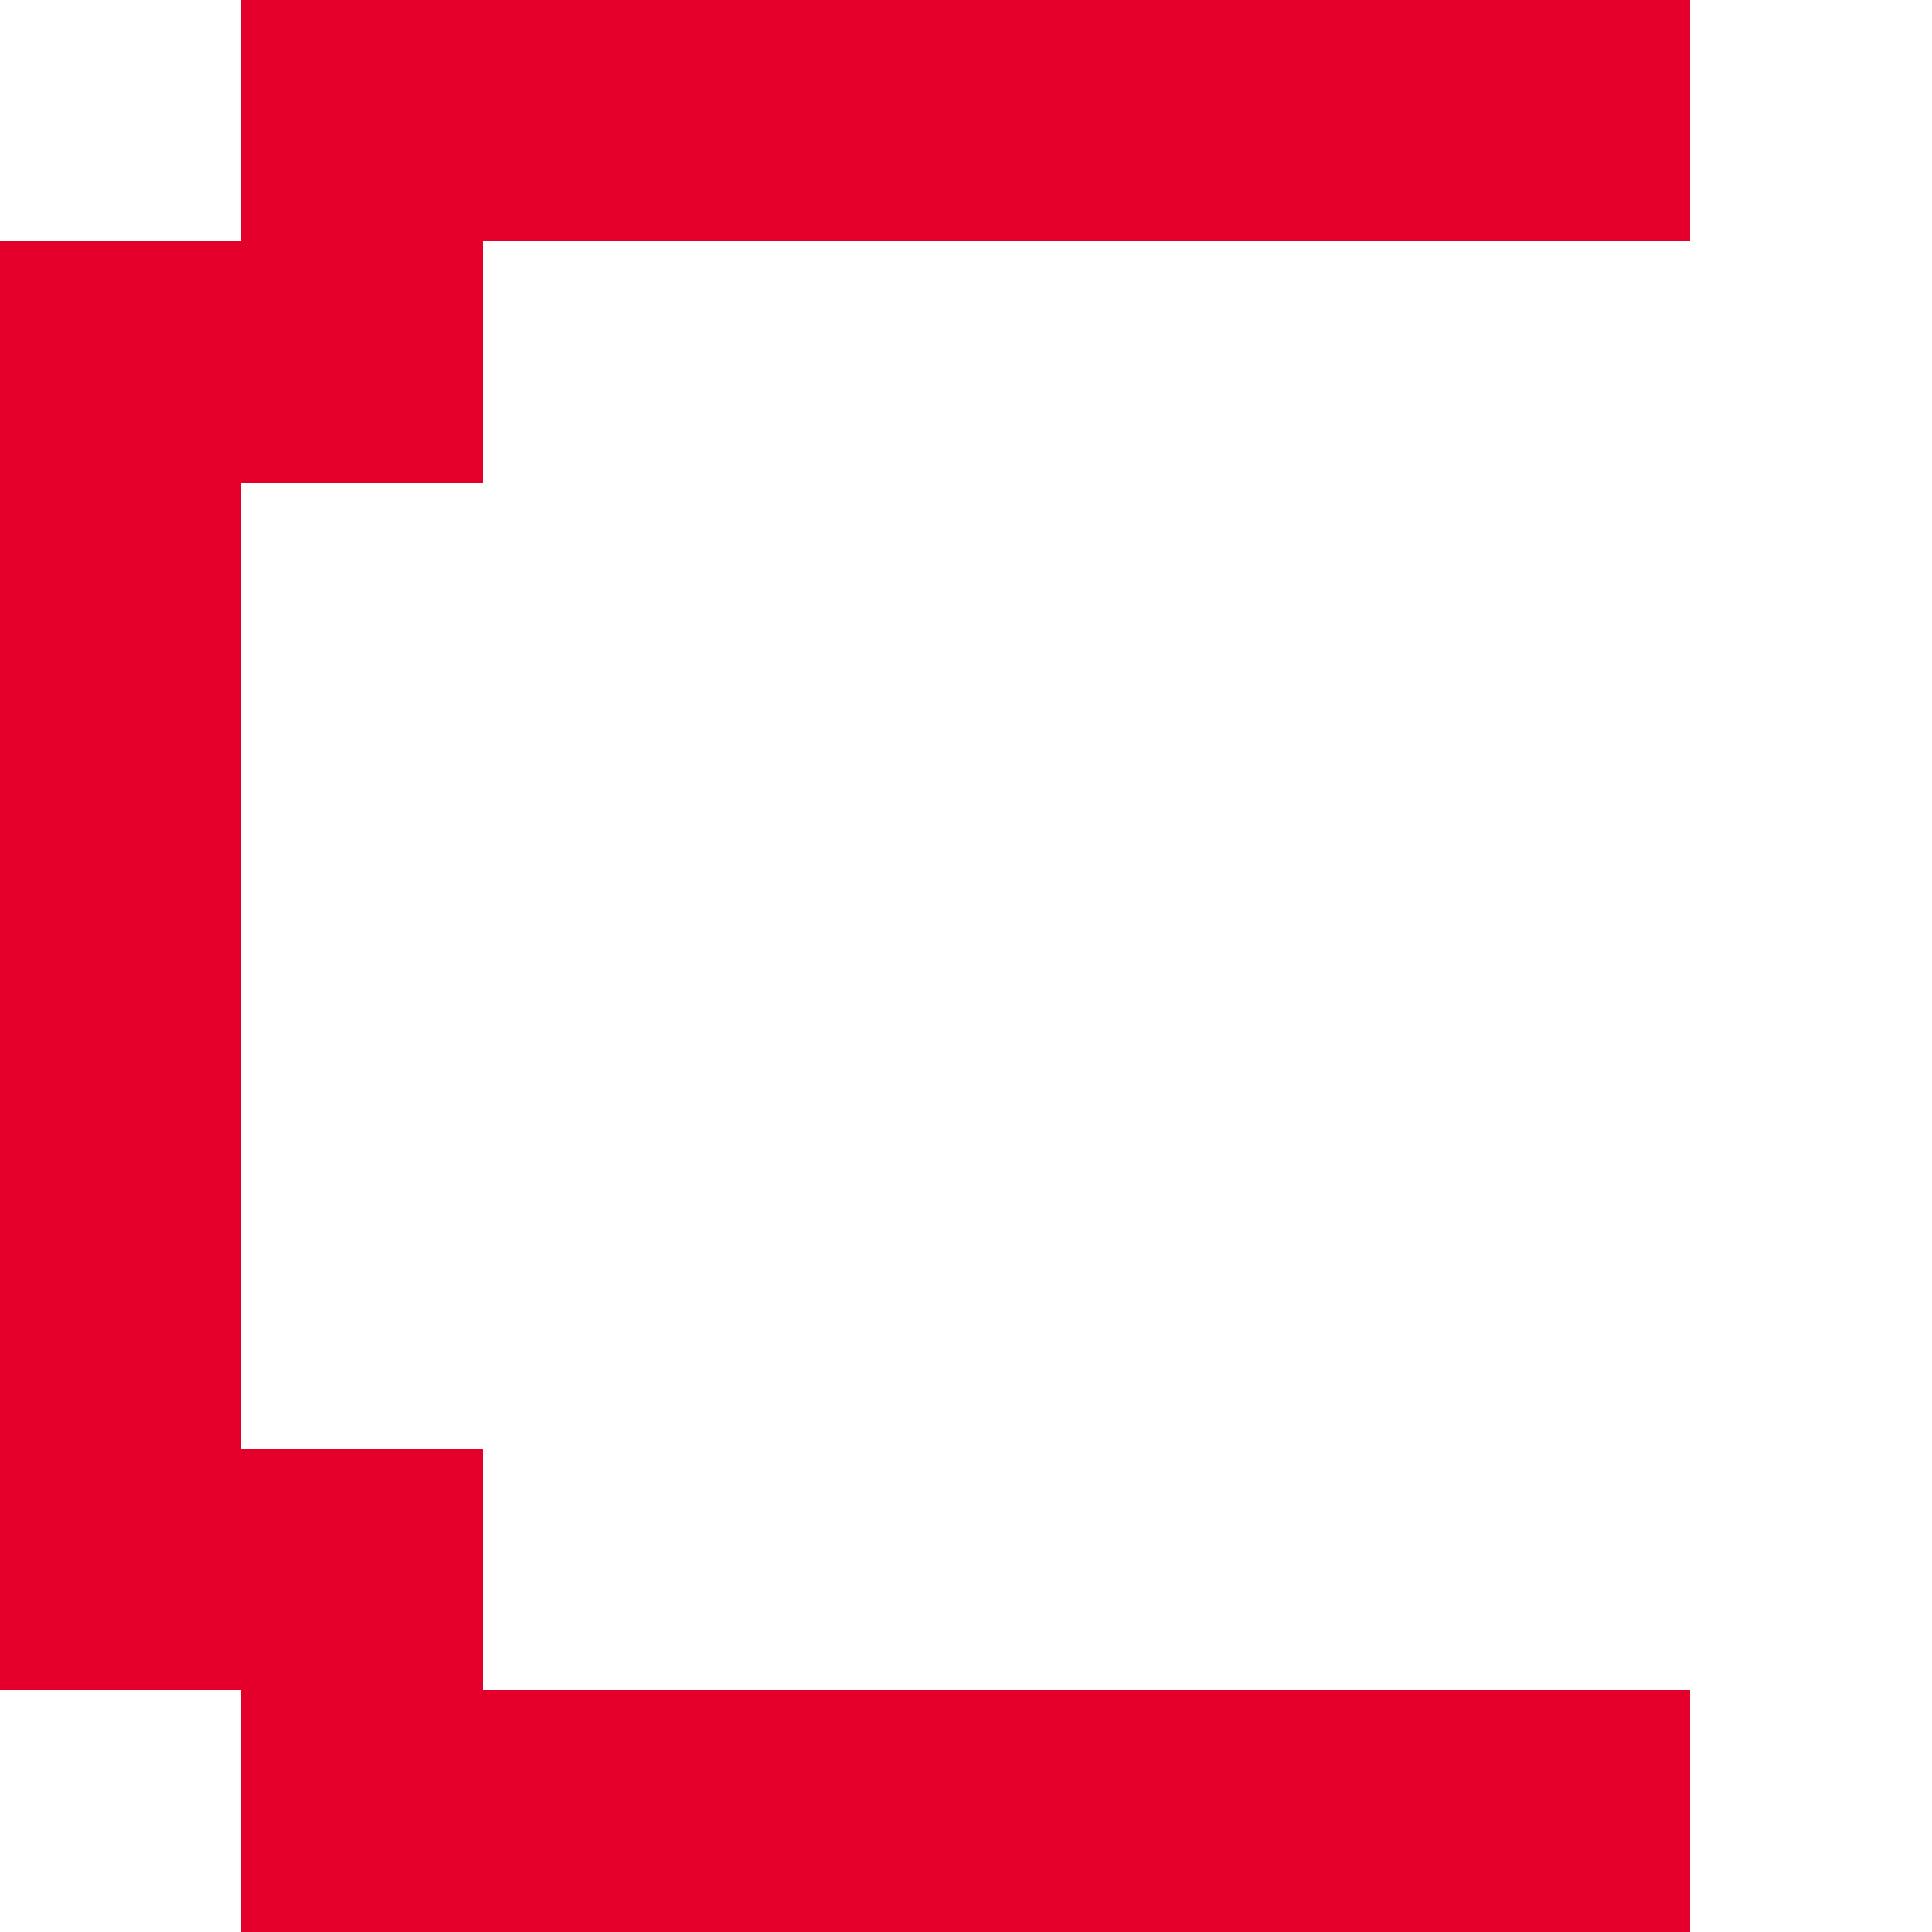
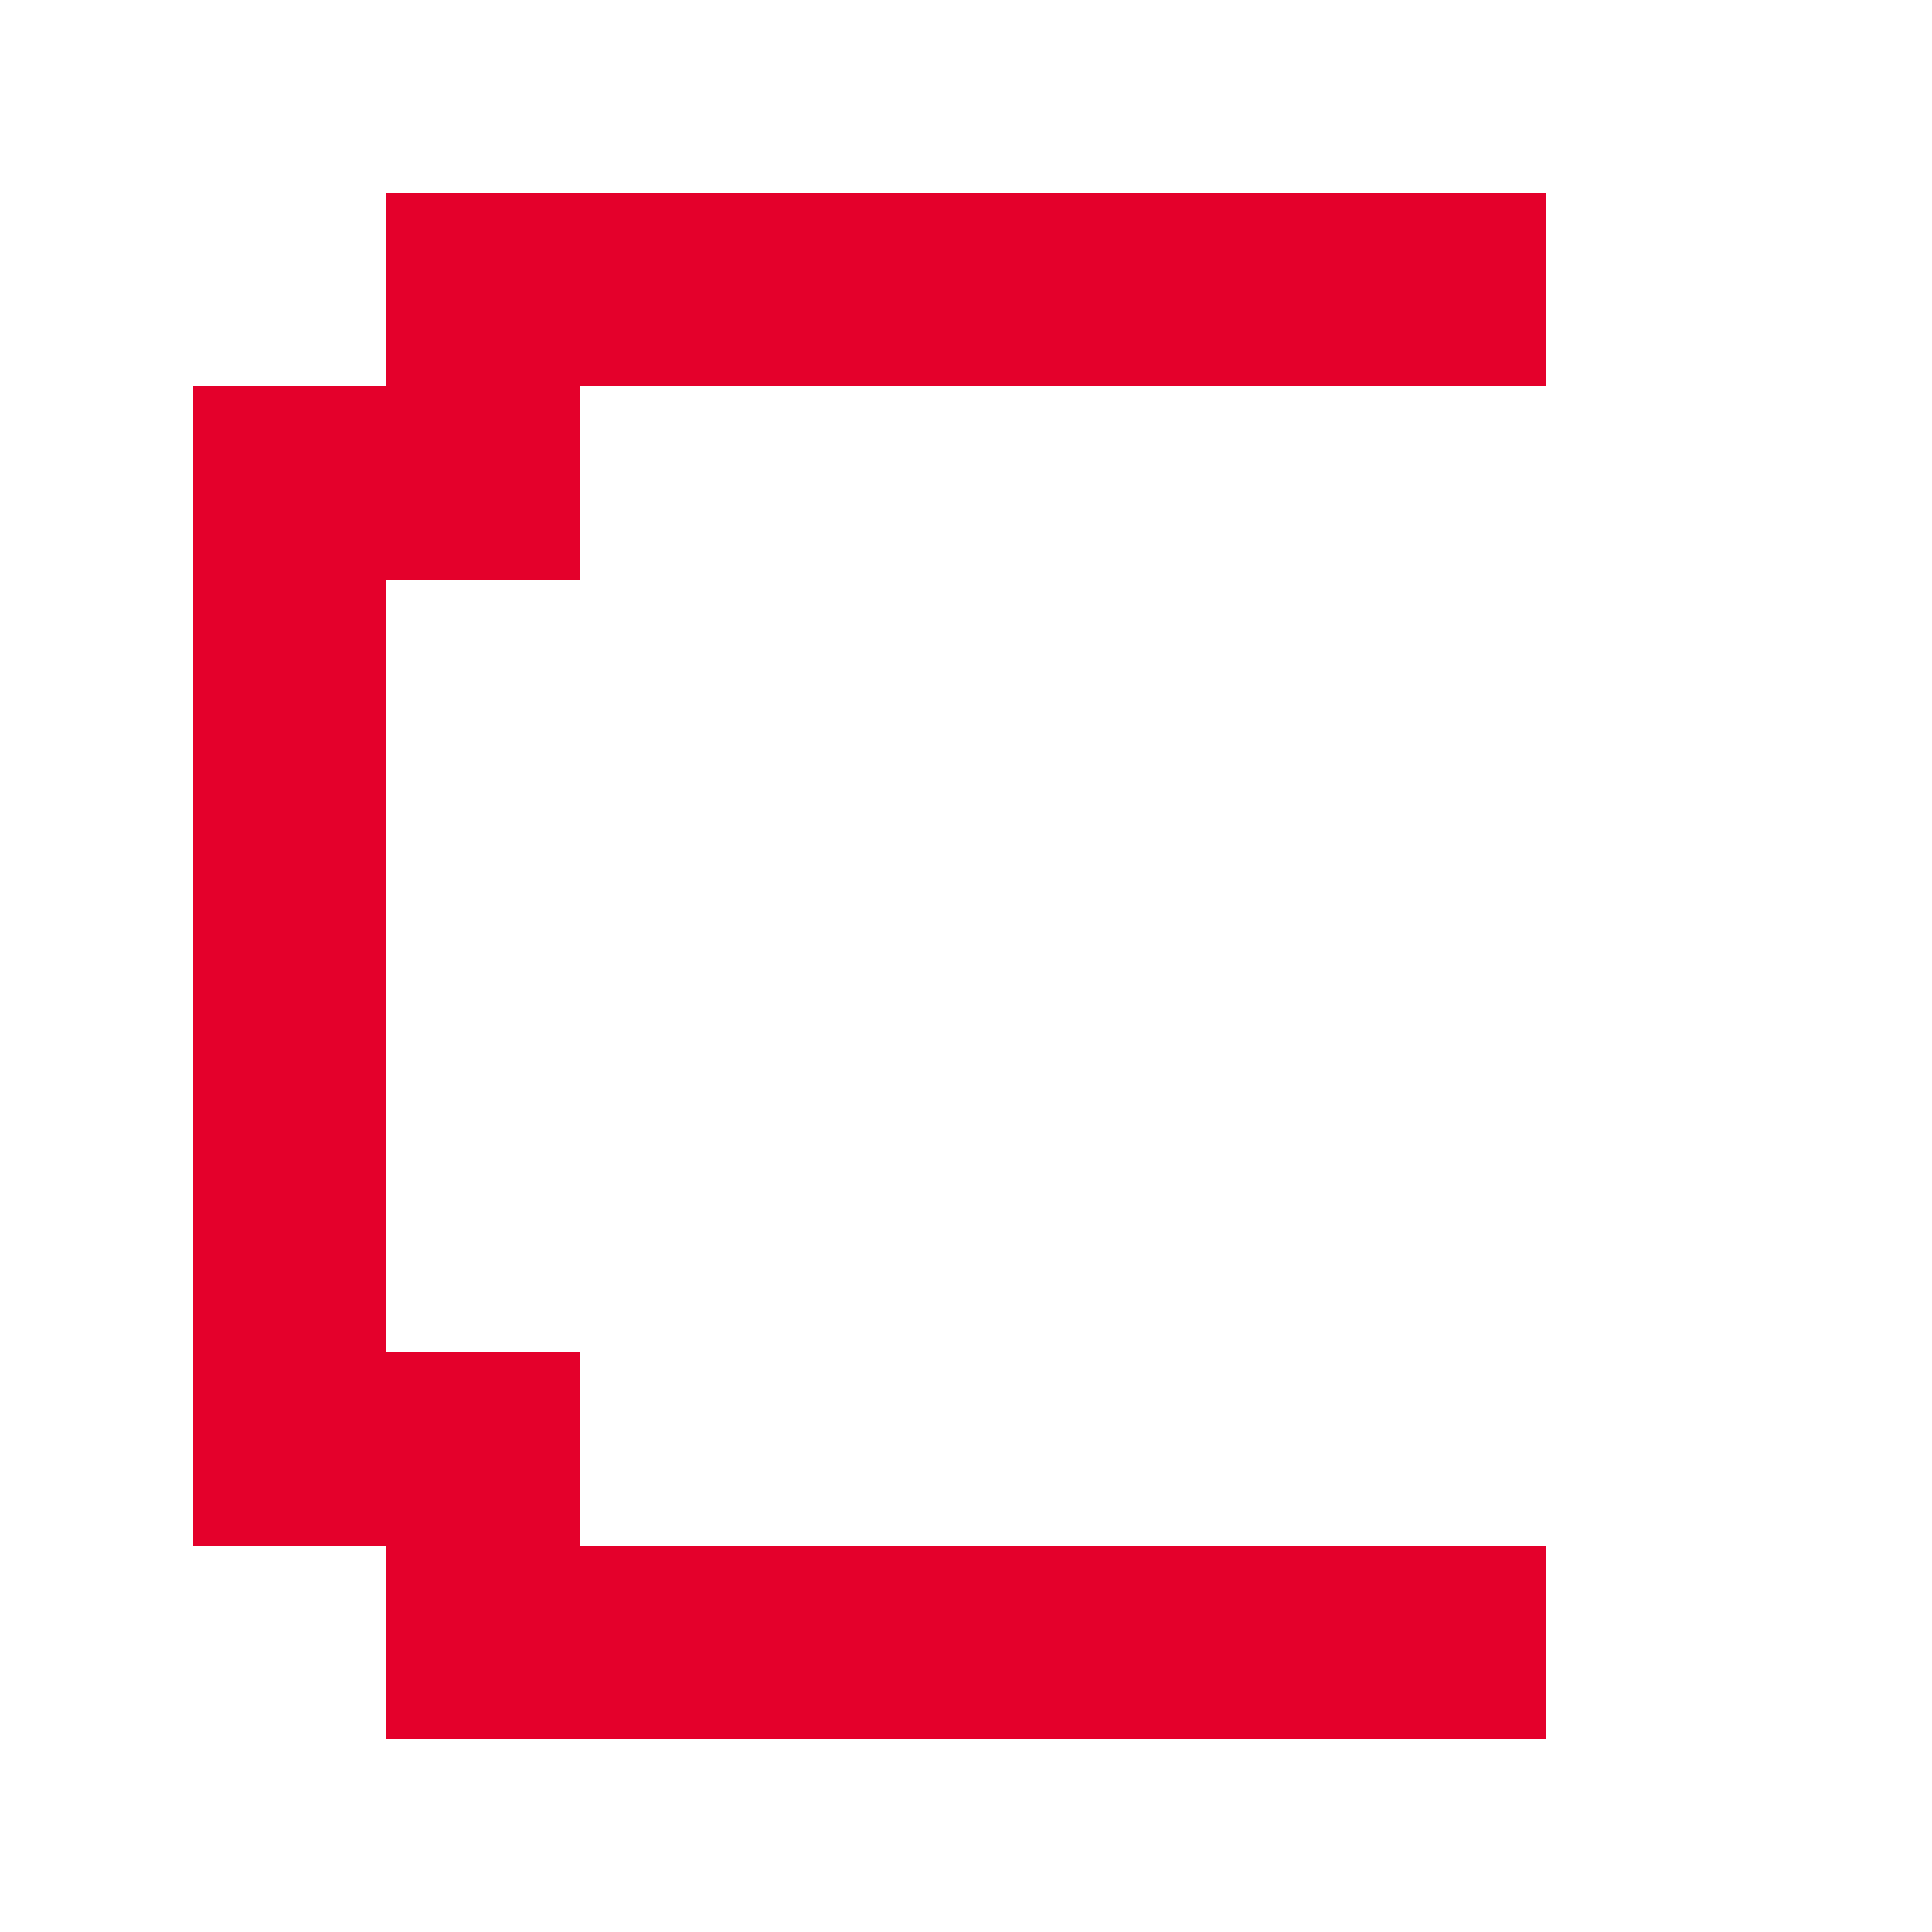
<svg xmlns="http://www.w3.org/2000/svg" viewBox="0 0 8 8" shape-rendering="crispEdges">
-   <g fill="#E4002B">
+   <g fill="#E4002B" transform="translate(4 4) scale(0.8) translate(-4 -4)">
    <rect x="1" y="0" width="1" height="1" />
    <rect x="2" y="0" width="1" height="1" />
    <rect x="3" y="0" width="1" height="1" />
    <rect x="4" y="0" width="1" height="1" />
    <rect x="5" y="0" width="1" height="1" />
    <rect x="6" y="0" width="1" height="1" />
    <rect x="0" y="1" width="1" height="1" />
    <rect x="1" y="1" width="1" height="1" />
    <rect x="0" y="2" width="1" height="1" />
    <rect x="0" y="3" width="1" height="1" />
    <rect x="0" y="4" width="1" height="1" />
    <rect x="0" y="5" width="1" height="1" />
    <rect x="0" y="6" width="1" height="1" />
    <rect x="1" y="6" width="1" height="1" />
    <rect x="1" y="7" width="1" height="1" />
    <rect x="2" y="7" width="1" height="1" />
    <rect x="3" y="7" width="1" height="1" />
    <rect x="4" y="7" width="1" height="1" />
    <rect x="5" y="7" width="1" height="1" />
    <rect x="6" y="7" width="1" height="1" />
  </g>
</svg>
